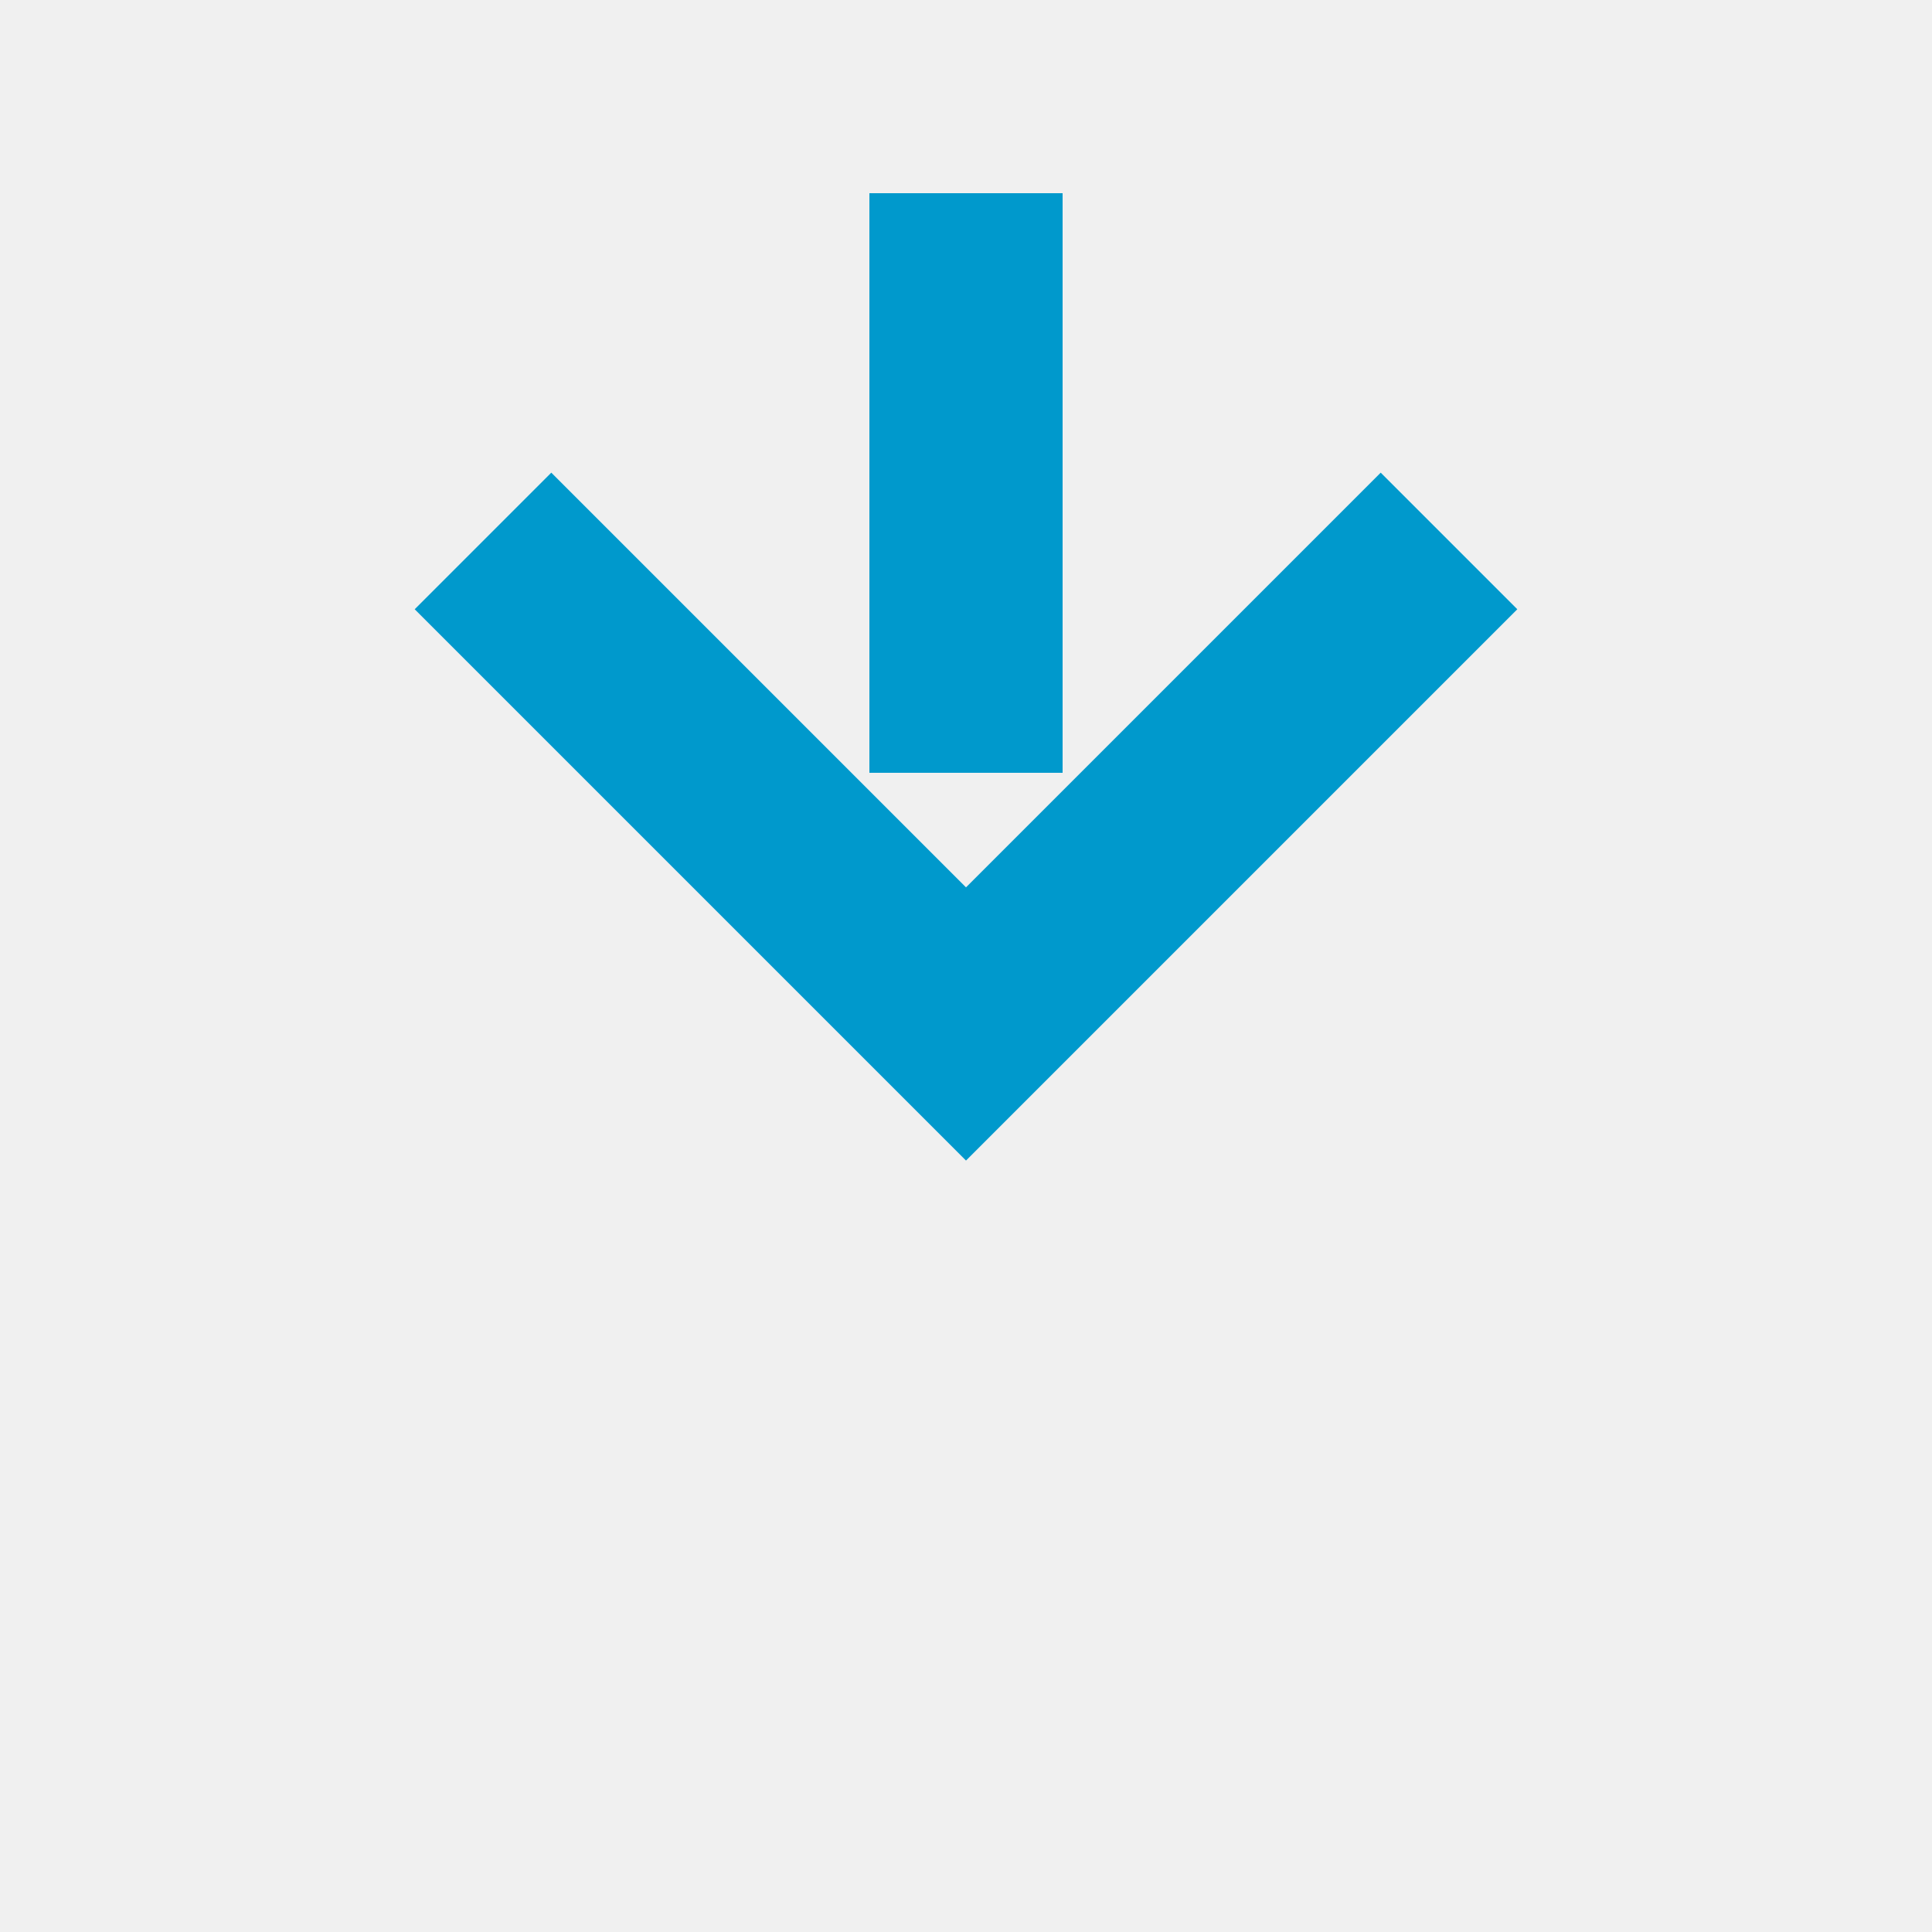
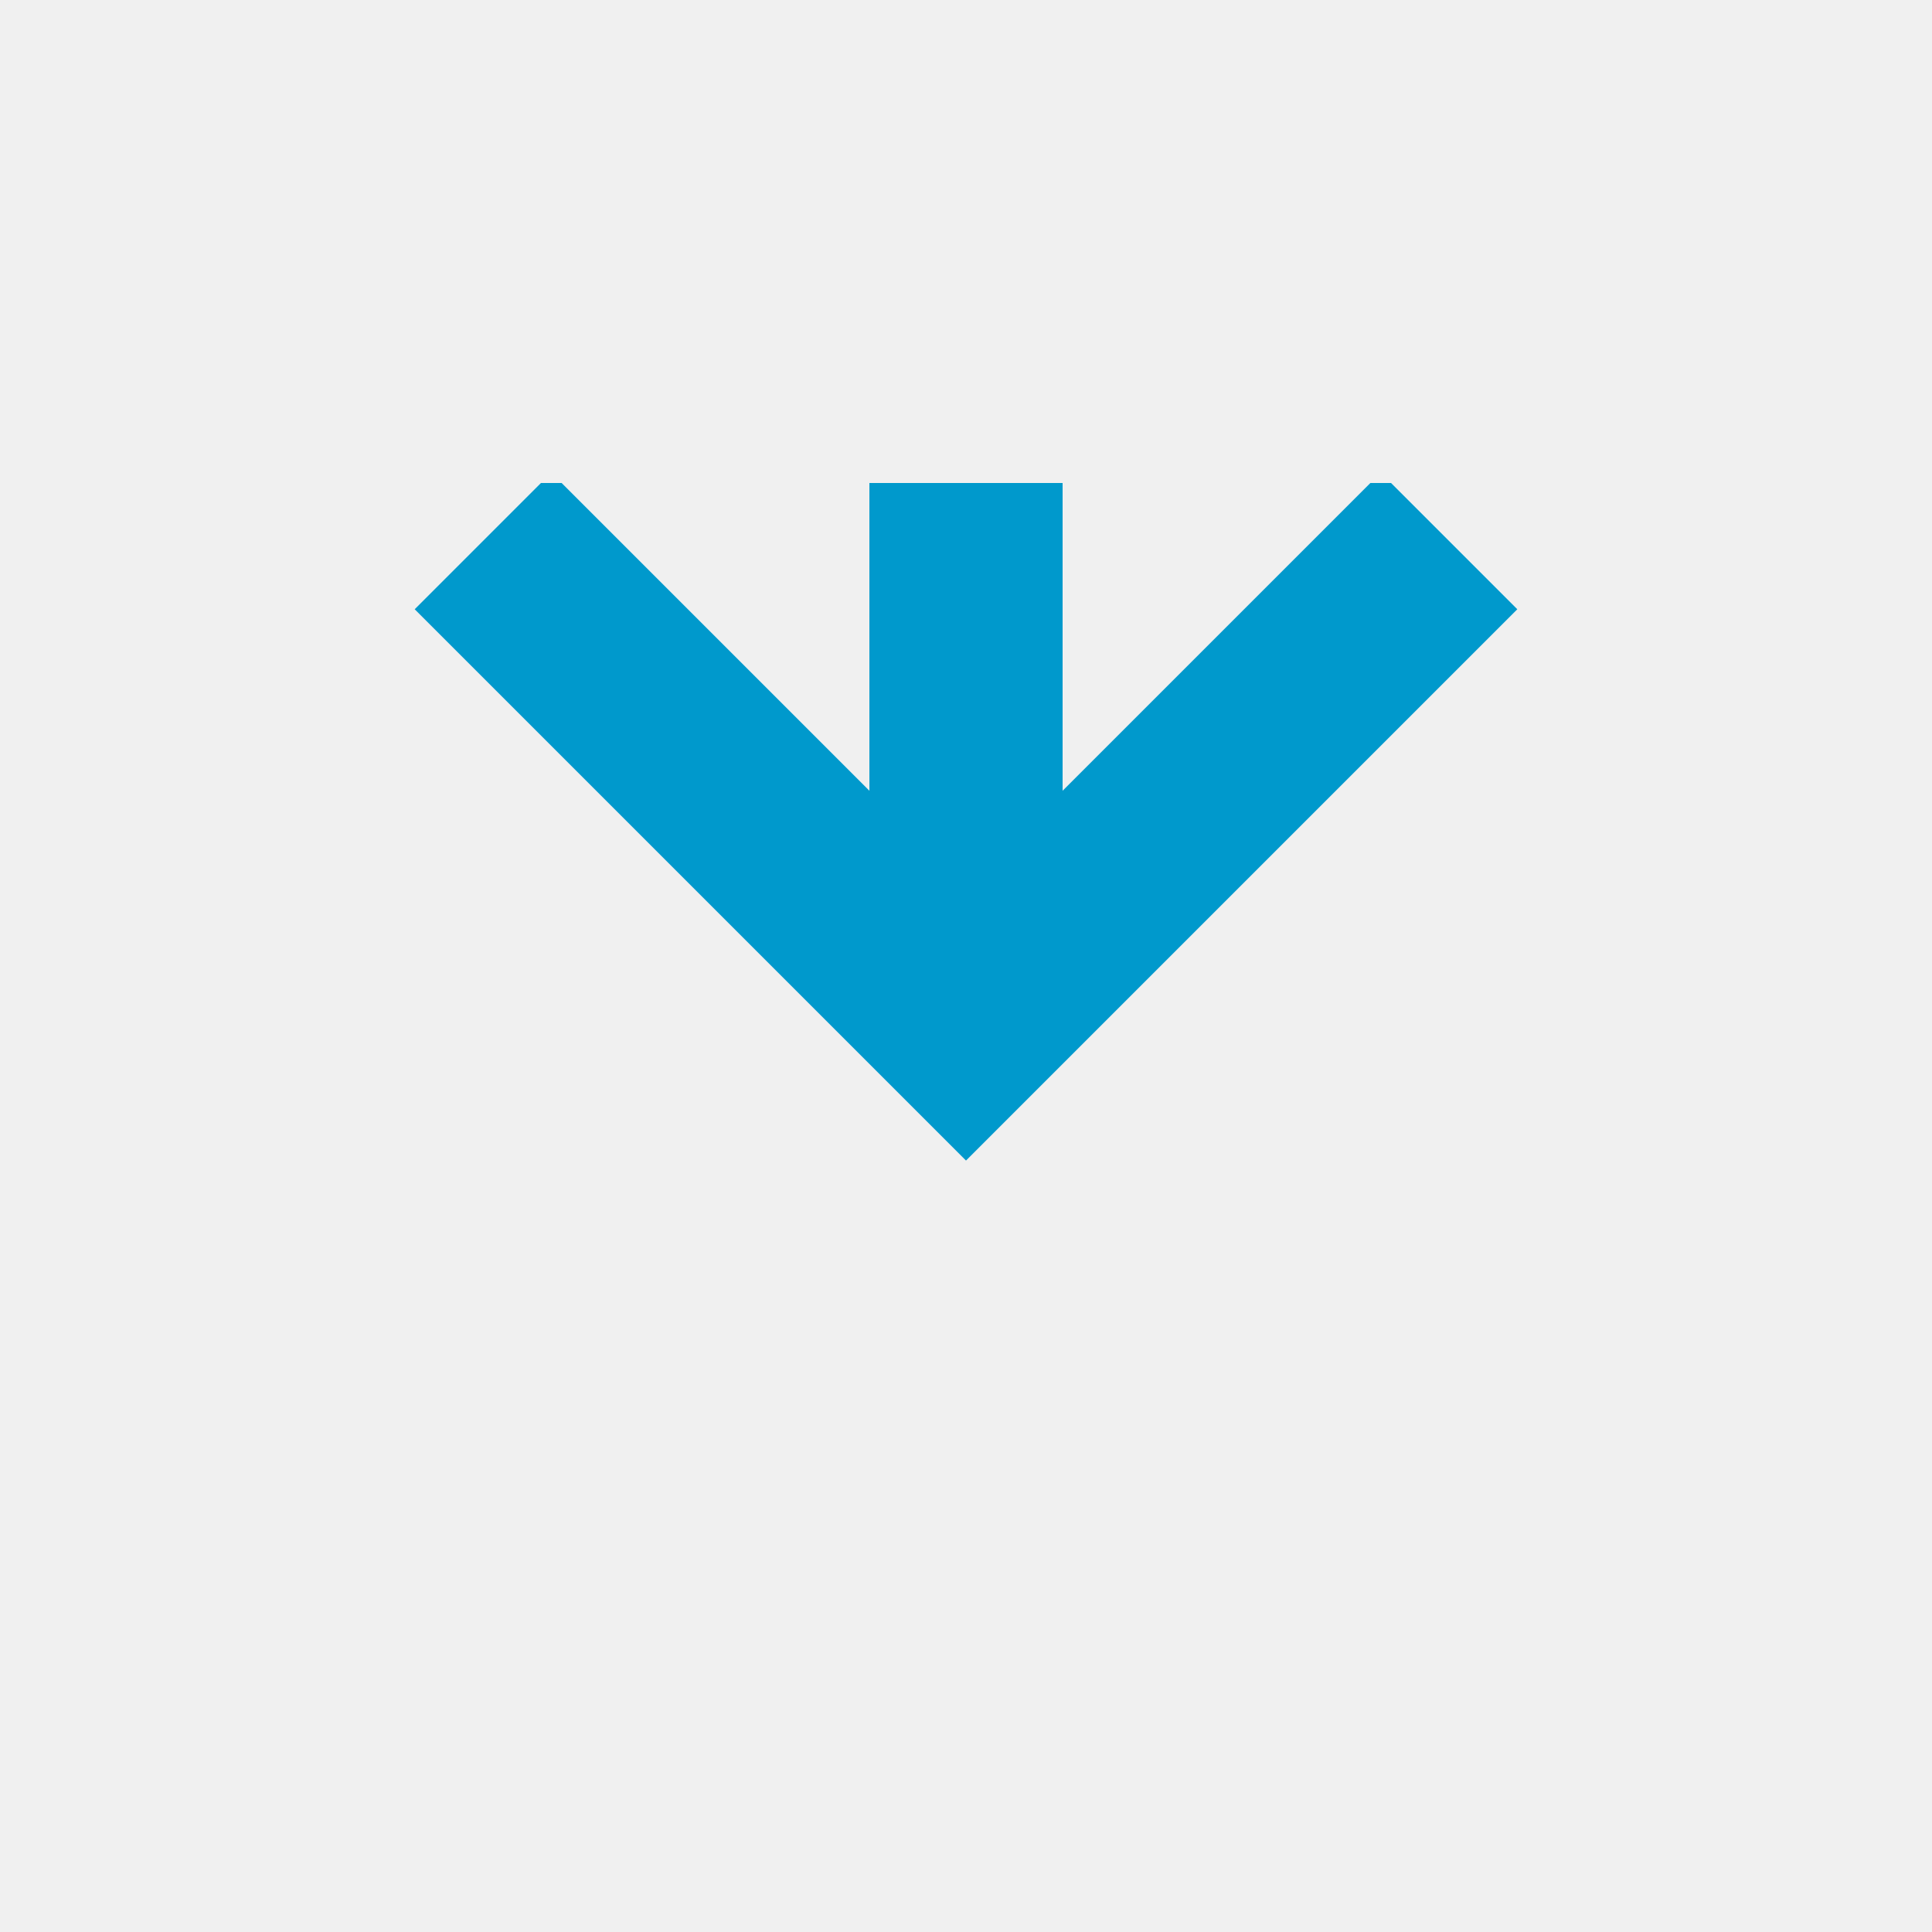
- <svg xmlns="http://www.w3.org/2000/svg" version="1.1" width="20px" height="20px" preserveAspectRatio="xMinYMid meet" viewBox="2238 305  20 18">
-   <path d="M 2248 274  L 2248 314  " stroke-width="2" stroke-dasharray="6,2" stroke="#0099cc" fill="none" />
-   <path d="M 2252.293 308.893  L 2248 313.186  L 2243.707 308.893  L 2242.293 310.307  L 2247.293 315.307  L 2248 316.014  L 2248.707 315.307  L 2253.707 310.307  L 2252.293 308.893  Z " fill-rule="nonzero" fill="#0099cc" stroke="none" />
+ <svg xmlns="http://www.w3.org/2000/svg" version="1.1" width="20px" height="20px" preserveAspectRatio="xMinYMid meet" viewBox="1930 748  20 18">
+   <defs>
+     <mask fill="white" id="clip114">
+       <path d="M 1924.5 724  L 1955.5 724  L 1955.5 752  L 1924.5 752  Z M 1924.5 717  L 1955.5 717  L 1955.5 769  L 1924.5 769  Z " fill-rule="evenodd" />
+     </mask>
+   </defs>
+   <path d="M 1940 724  L 1940 717  M 1940 752  L 1940 757  " stroke-width="2" stroke-dasharray="6,2" stroke="#0099cc" fill="none" />
+   <path d="M 1944.293 751.893  L 1940 756.186  L 1935.707 751.893  L 1934.293 753.307  L 1939.293 758.307  L 1940 759.014  L 1940.707 758.307  L 1945.707 753.307  L 1944.293 751.893  Z " fill-rule="nonzero" fill="#0099cc" stroke="none" mask="url(#clip114)" />
</svg>
